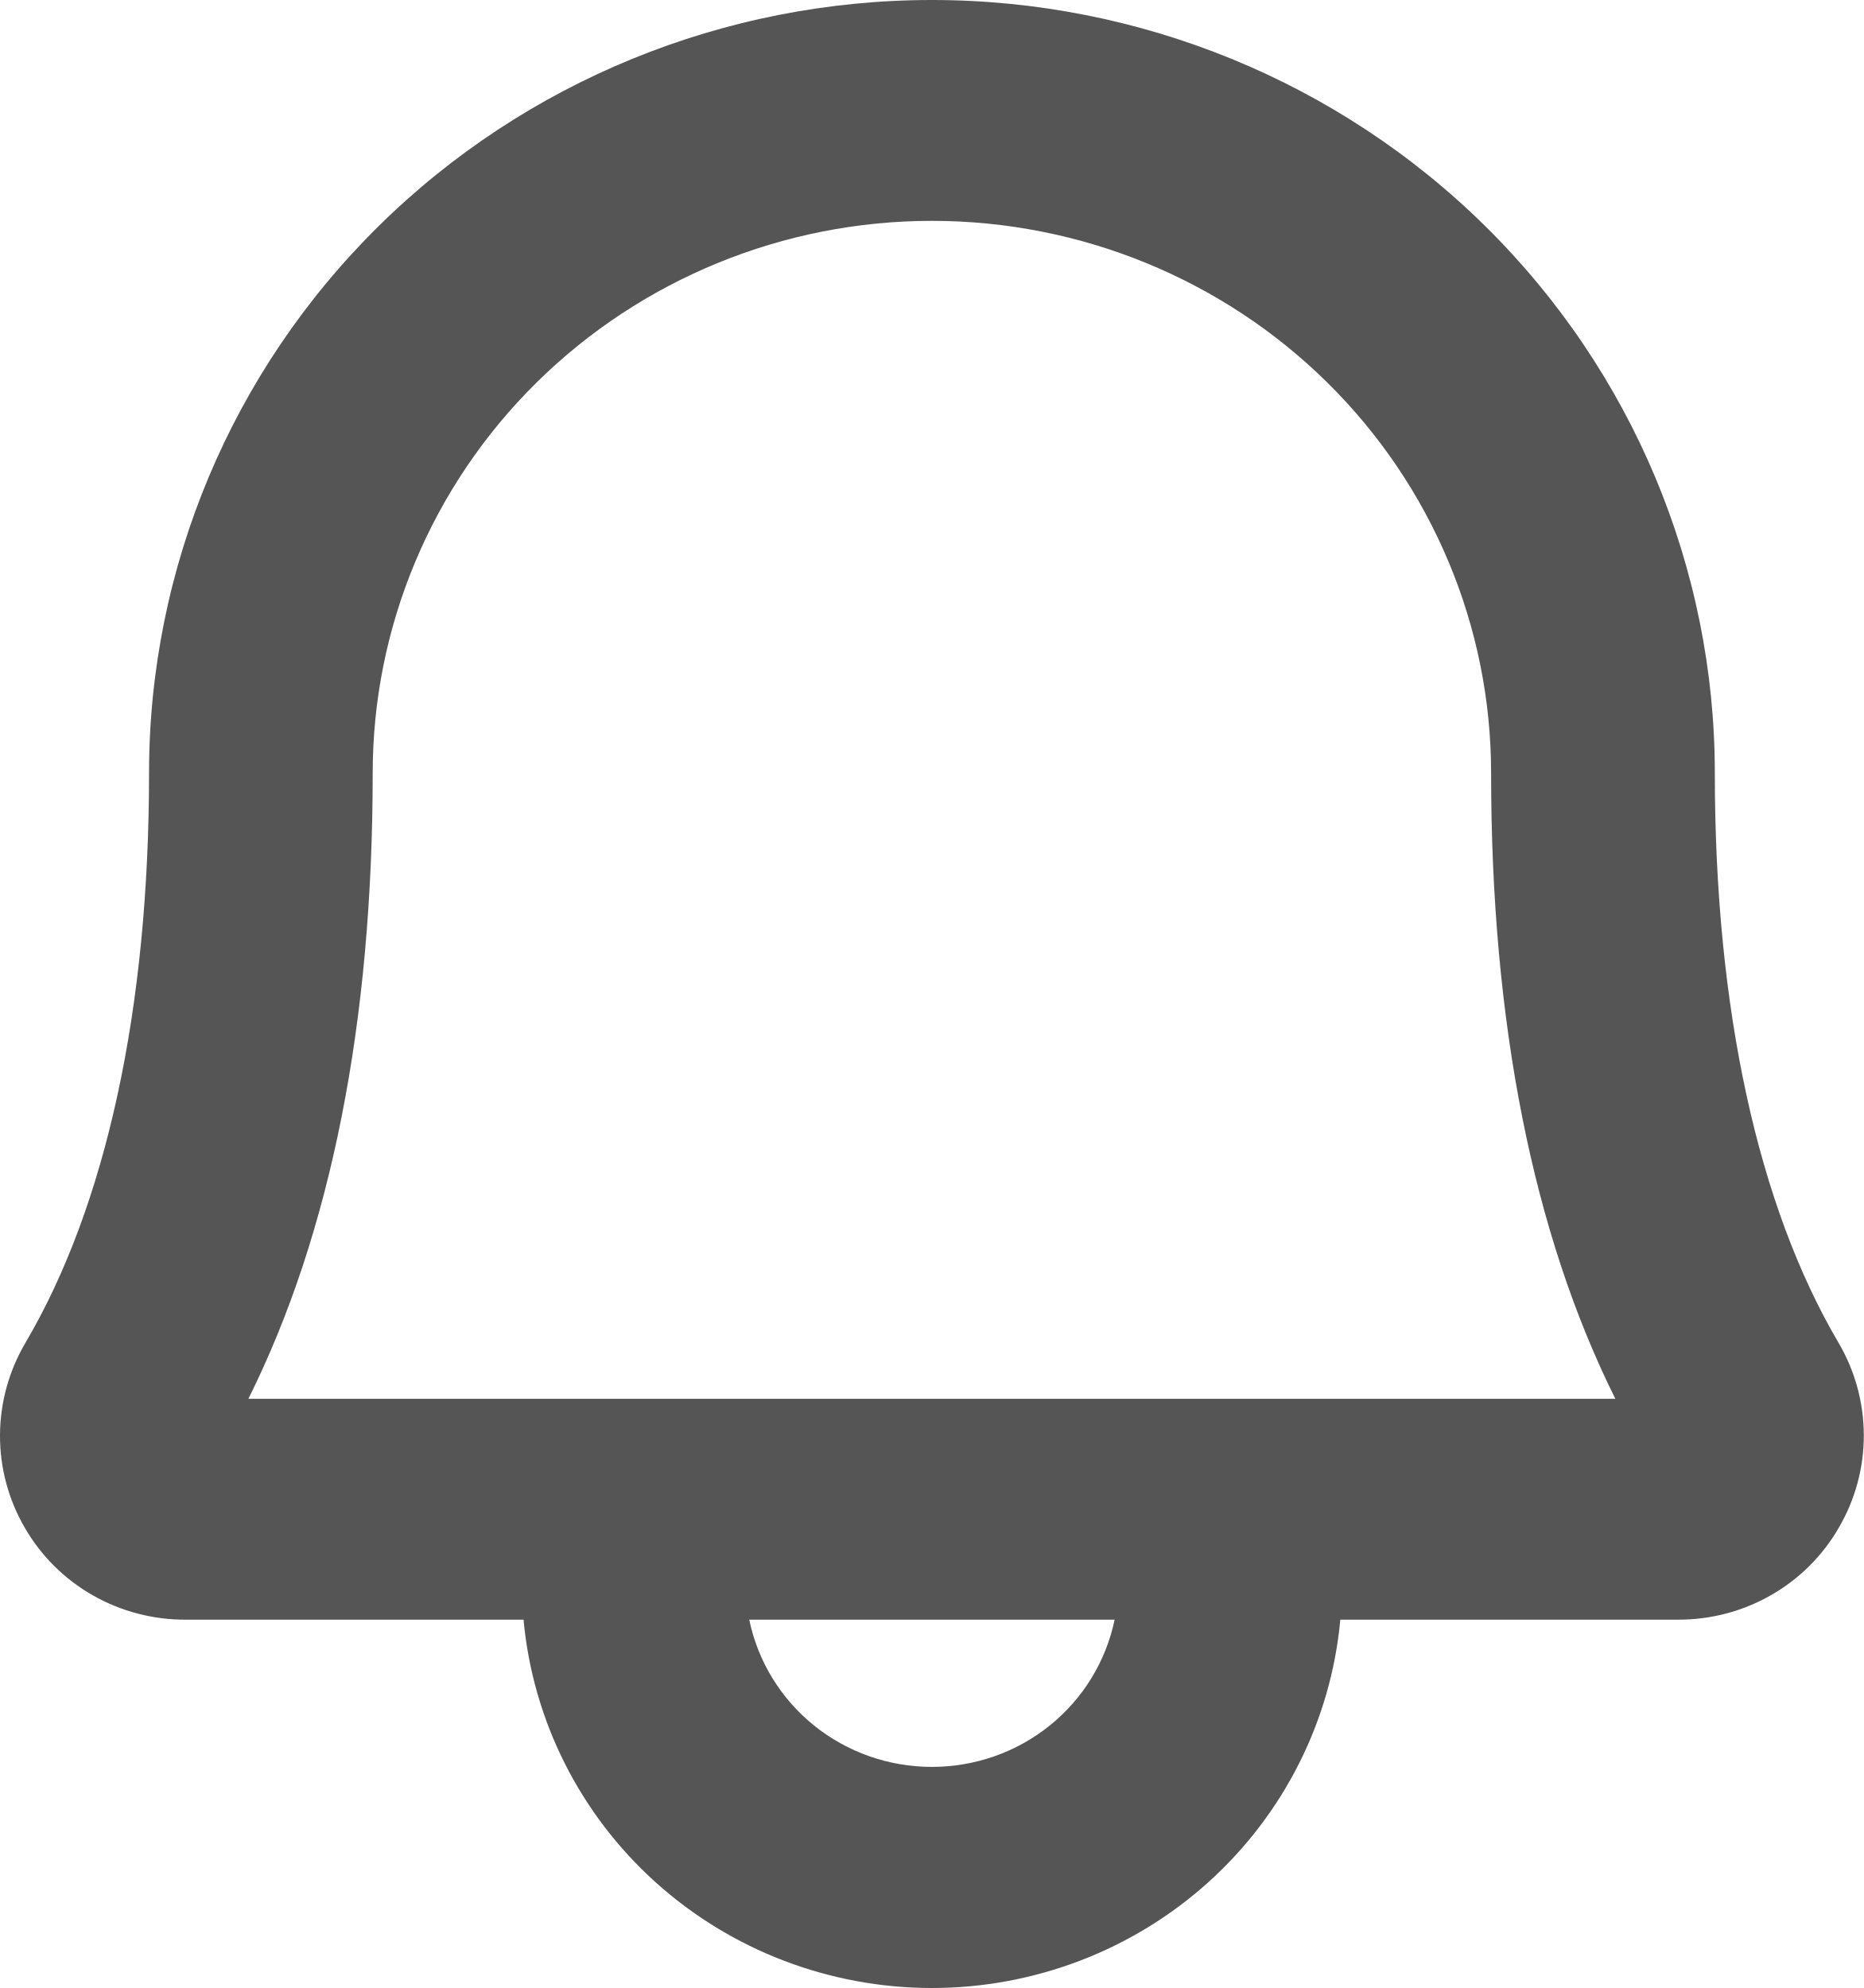
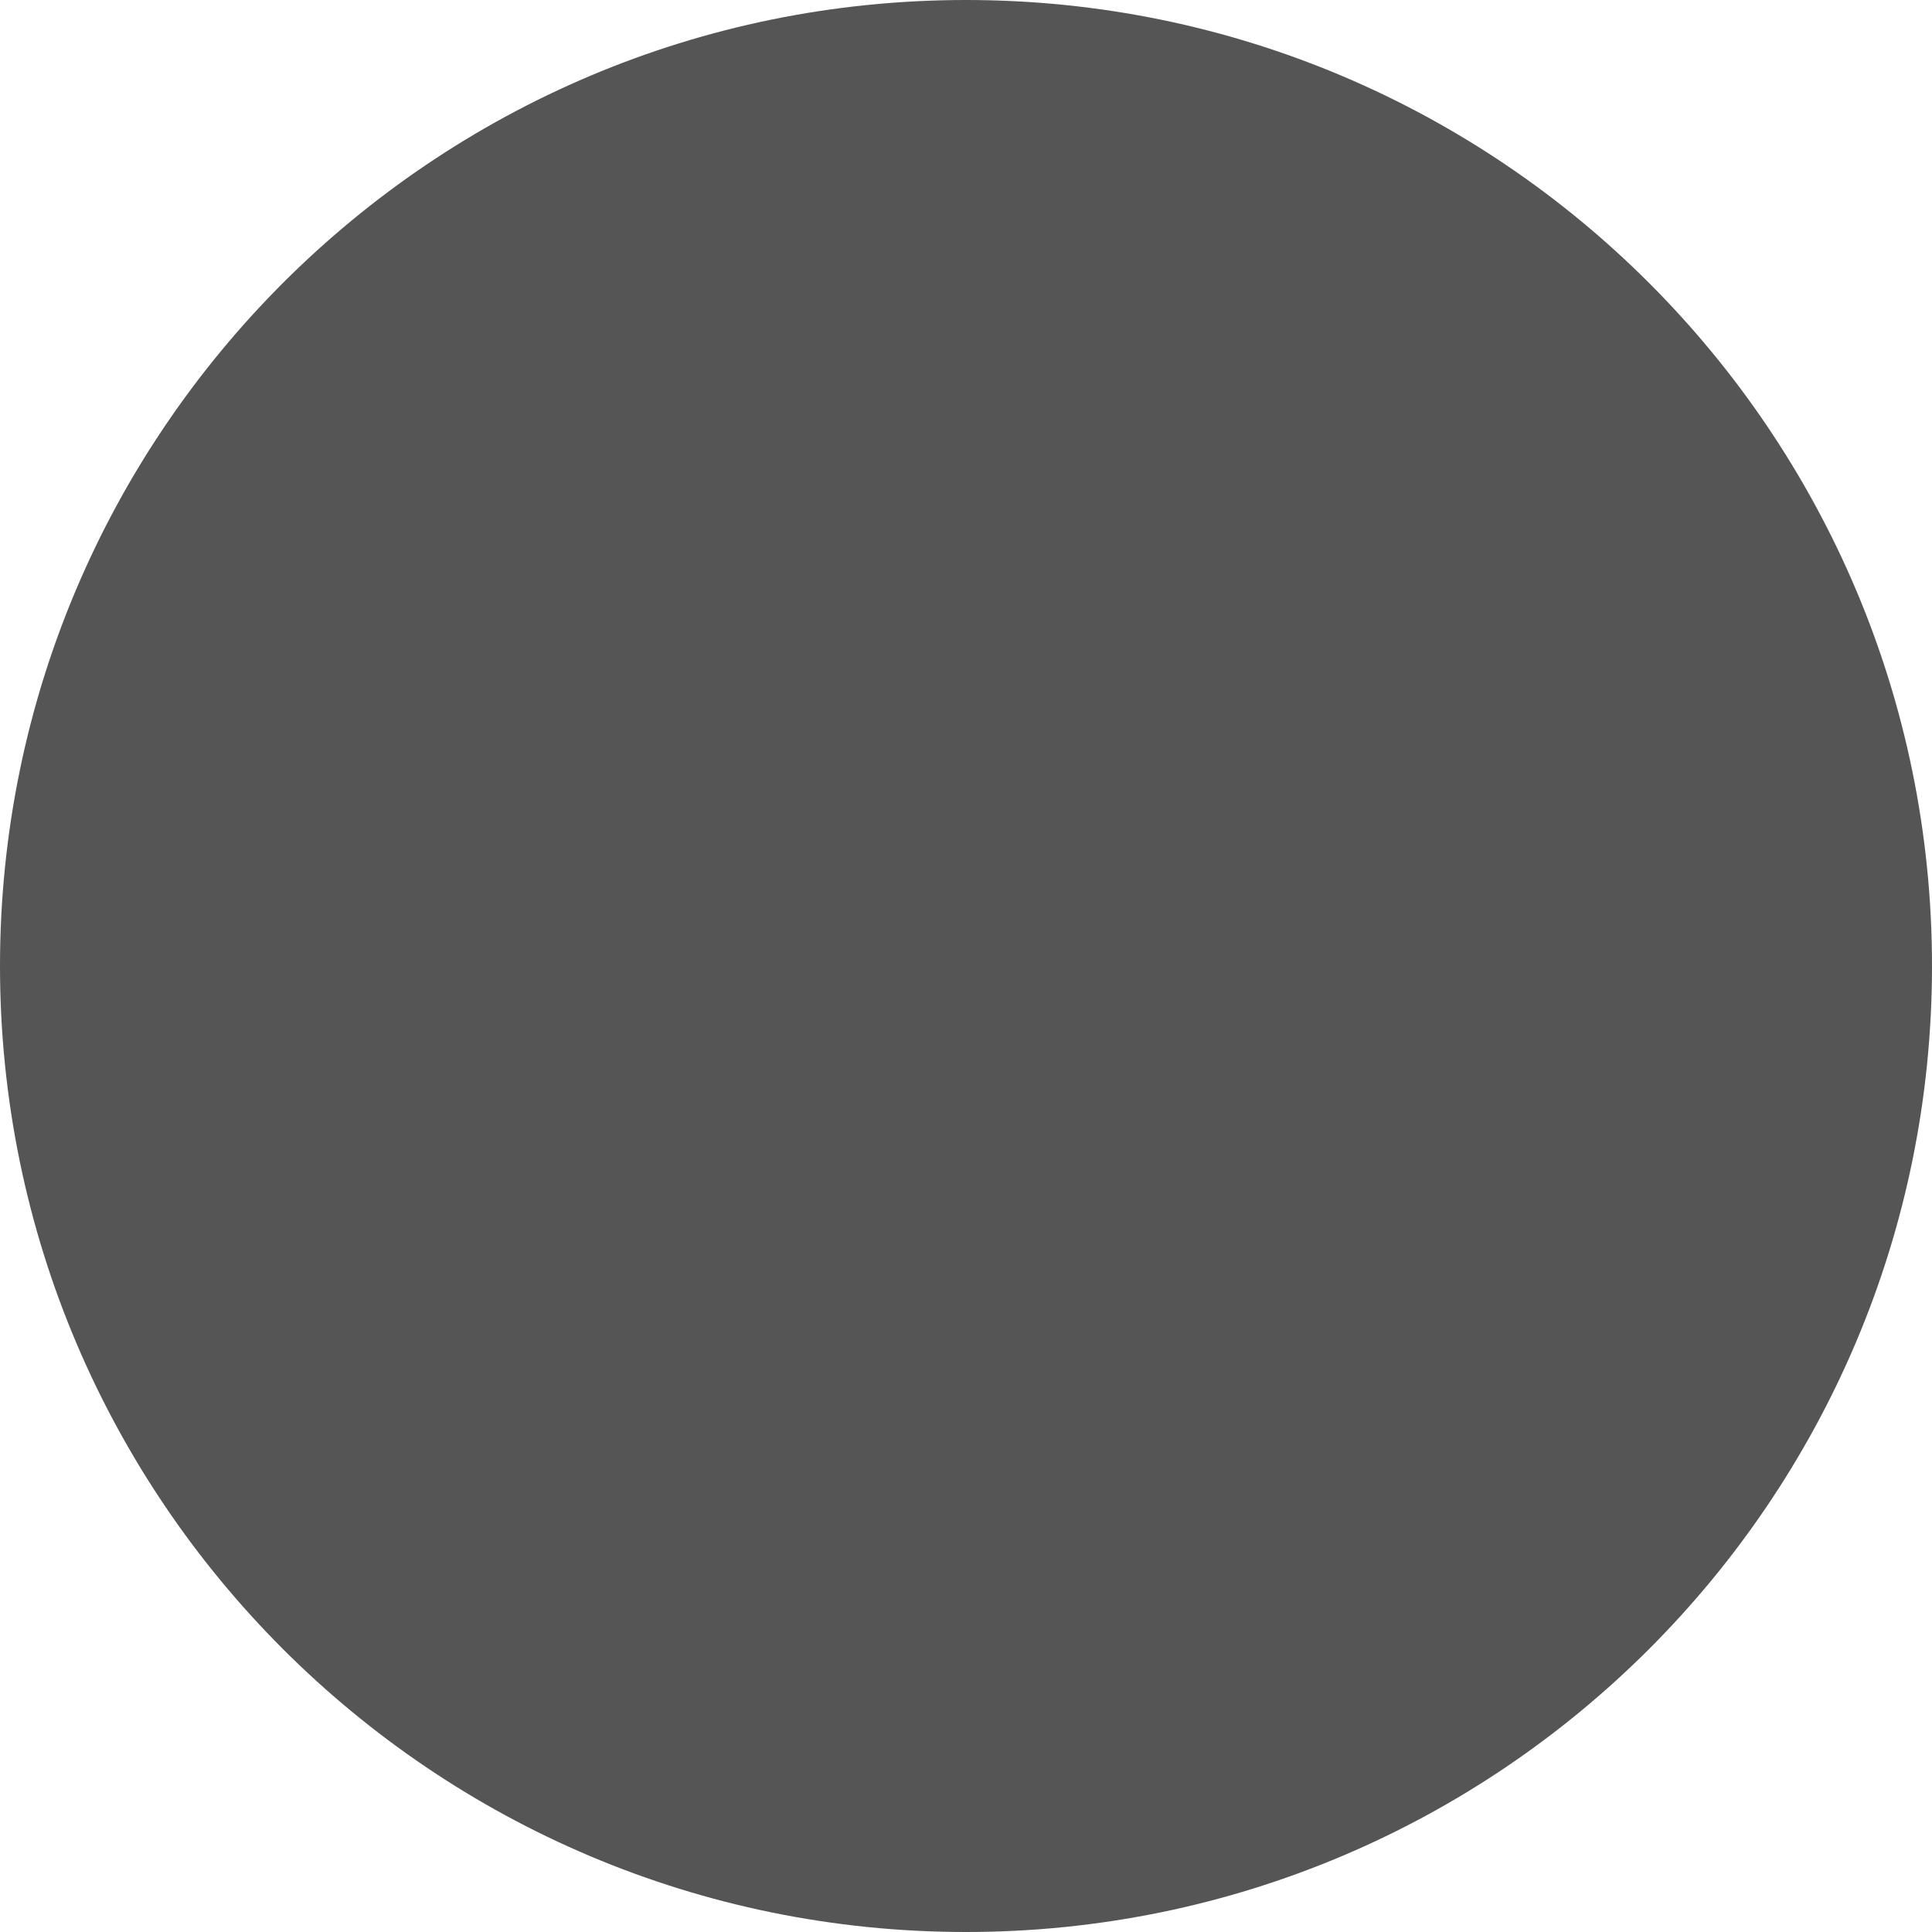
- <svg xmlns="http://www.w3.org/2000/svg" version="1.1" width="30px" height="32px">
-   <g transform="matrix(1 0 0 1 -20 -35 )">
-     <path d="M 30 23.103  C 29.999 22.581  29.86 22.069  29.595 21.617  C 28.293 19.405  27.602 16.231  27.602 12.443  C 27.602 9.143  26.274 5.978  23.911 3.644  C 21.548 1.311  18.342 0  15 0  C 11.658 0  8.453 1.311  6.09 3.644  C 3.727 5.978  2.399 9.143  2.399 12.443  C 2.399 16.232  1.711 19.405  0.408 21.617  C 0.143 22.068  0.002 22.58  1.832680670295354E-05 23.102  C -0.002 23.624  0.135 24.137  0.398 24.59  C 0.659 25.043  1.037 25.419  1.495 25.68  C 1.952 25.94  2.471 26.075  2.999 26.071  C 2.999 26.071  8.427 26.071  8.427 26.071  C 8.576 27.691  9.333 29.198  10.549 30.295  C 11.765 31.392  13.353 32  15 32  C 16.648 32  18.236 31.392  19.452 30.295  C 20.668 29.198  21.425 27.691  21.574 26.071  C 21.574 26.071  27.002 26.071  27.002 26.071  C 27.529 26.074  28.047 25.939  28.504 25.678  C 28.96 25.418  29.338 25.042  29.598 24.59  C 29.862 24.138  30.001 23.625  30 23.103  Z M 16.898 27.774  C 16.363 28.206  15.692 28.441  15 28.441  C 14.309 28.441  13.638 28.206  13.102 27.774  C 12.567 27.342  12.198 26.74  12.06 26.071  C 12.06 26.071  17.941 26.071  17.941 26.071  C 17.802 26.74  17.434 27.342  16.898 27.774  Z M 26.001 22.516  C 26.001 22.516  3.998 22.516  3.998 22.516  C 5.326 19.85  5.999 16.463  5.999 12.443  C 5.999 10.086  6.948 7.825  8.636 6.158  C 10.324 4.492  12.613 3.555  15 3.555  C 17.388 3.555  19.677 4.492  21.365 6.158  C 23.053 7.825  24.001 10.086  24.001 12.443  C 24.001 16.462  24.673 19.85  26.001 22.516  Z " fill-rule="nonzero" fill="#555555" stroke="none" transform="matrix(1 0 0 1 20 35 )" />
+ <svg xmlns="http://www.w3.org/2000/svg" version="1.1" width="16px" height="16px">
+   <g transform="matrix(1 0 0 1 -387 -35 )">
+     <path d="M 8 0  C 12.418 0  16 3.582  16 8  C 16 12.418  12.418 16  8 16  C 3.582 16  0 12.418  0 8  C 0 3.582  3.582 0  8 0  Z " fill-rule="nonzero" fill="#555555" stroke="none" transform="matrix(1 0 0 1 387 35 )" />
  </g>
</svg>
